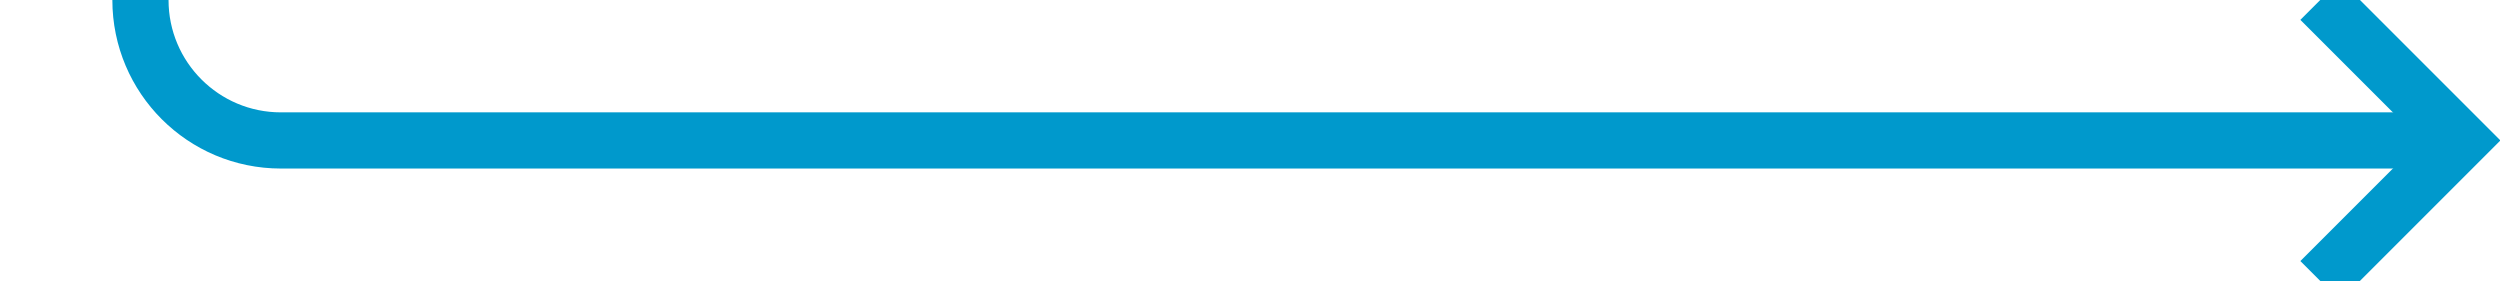
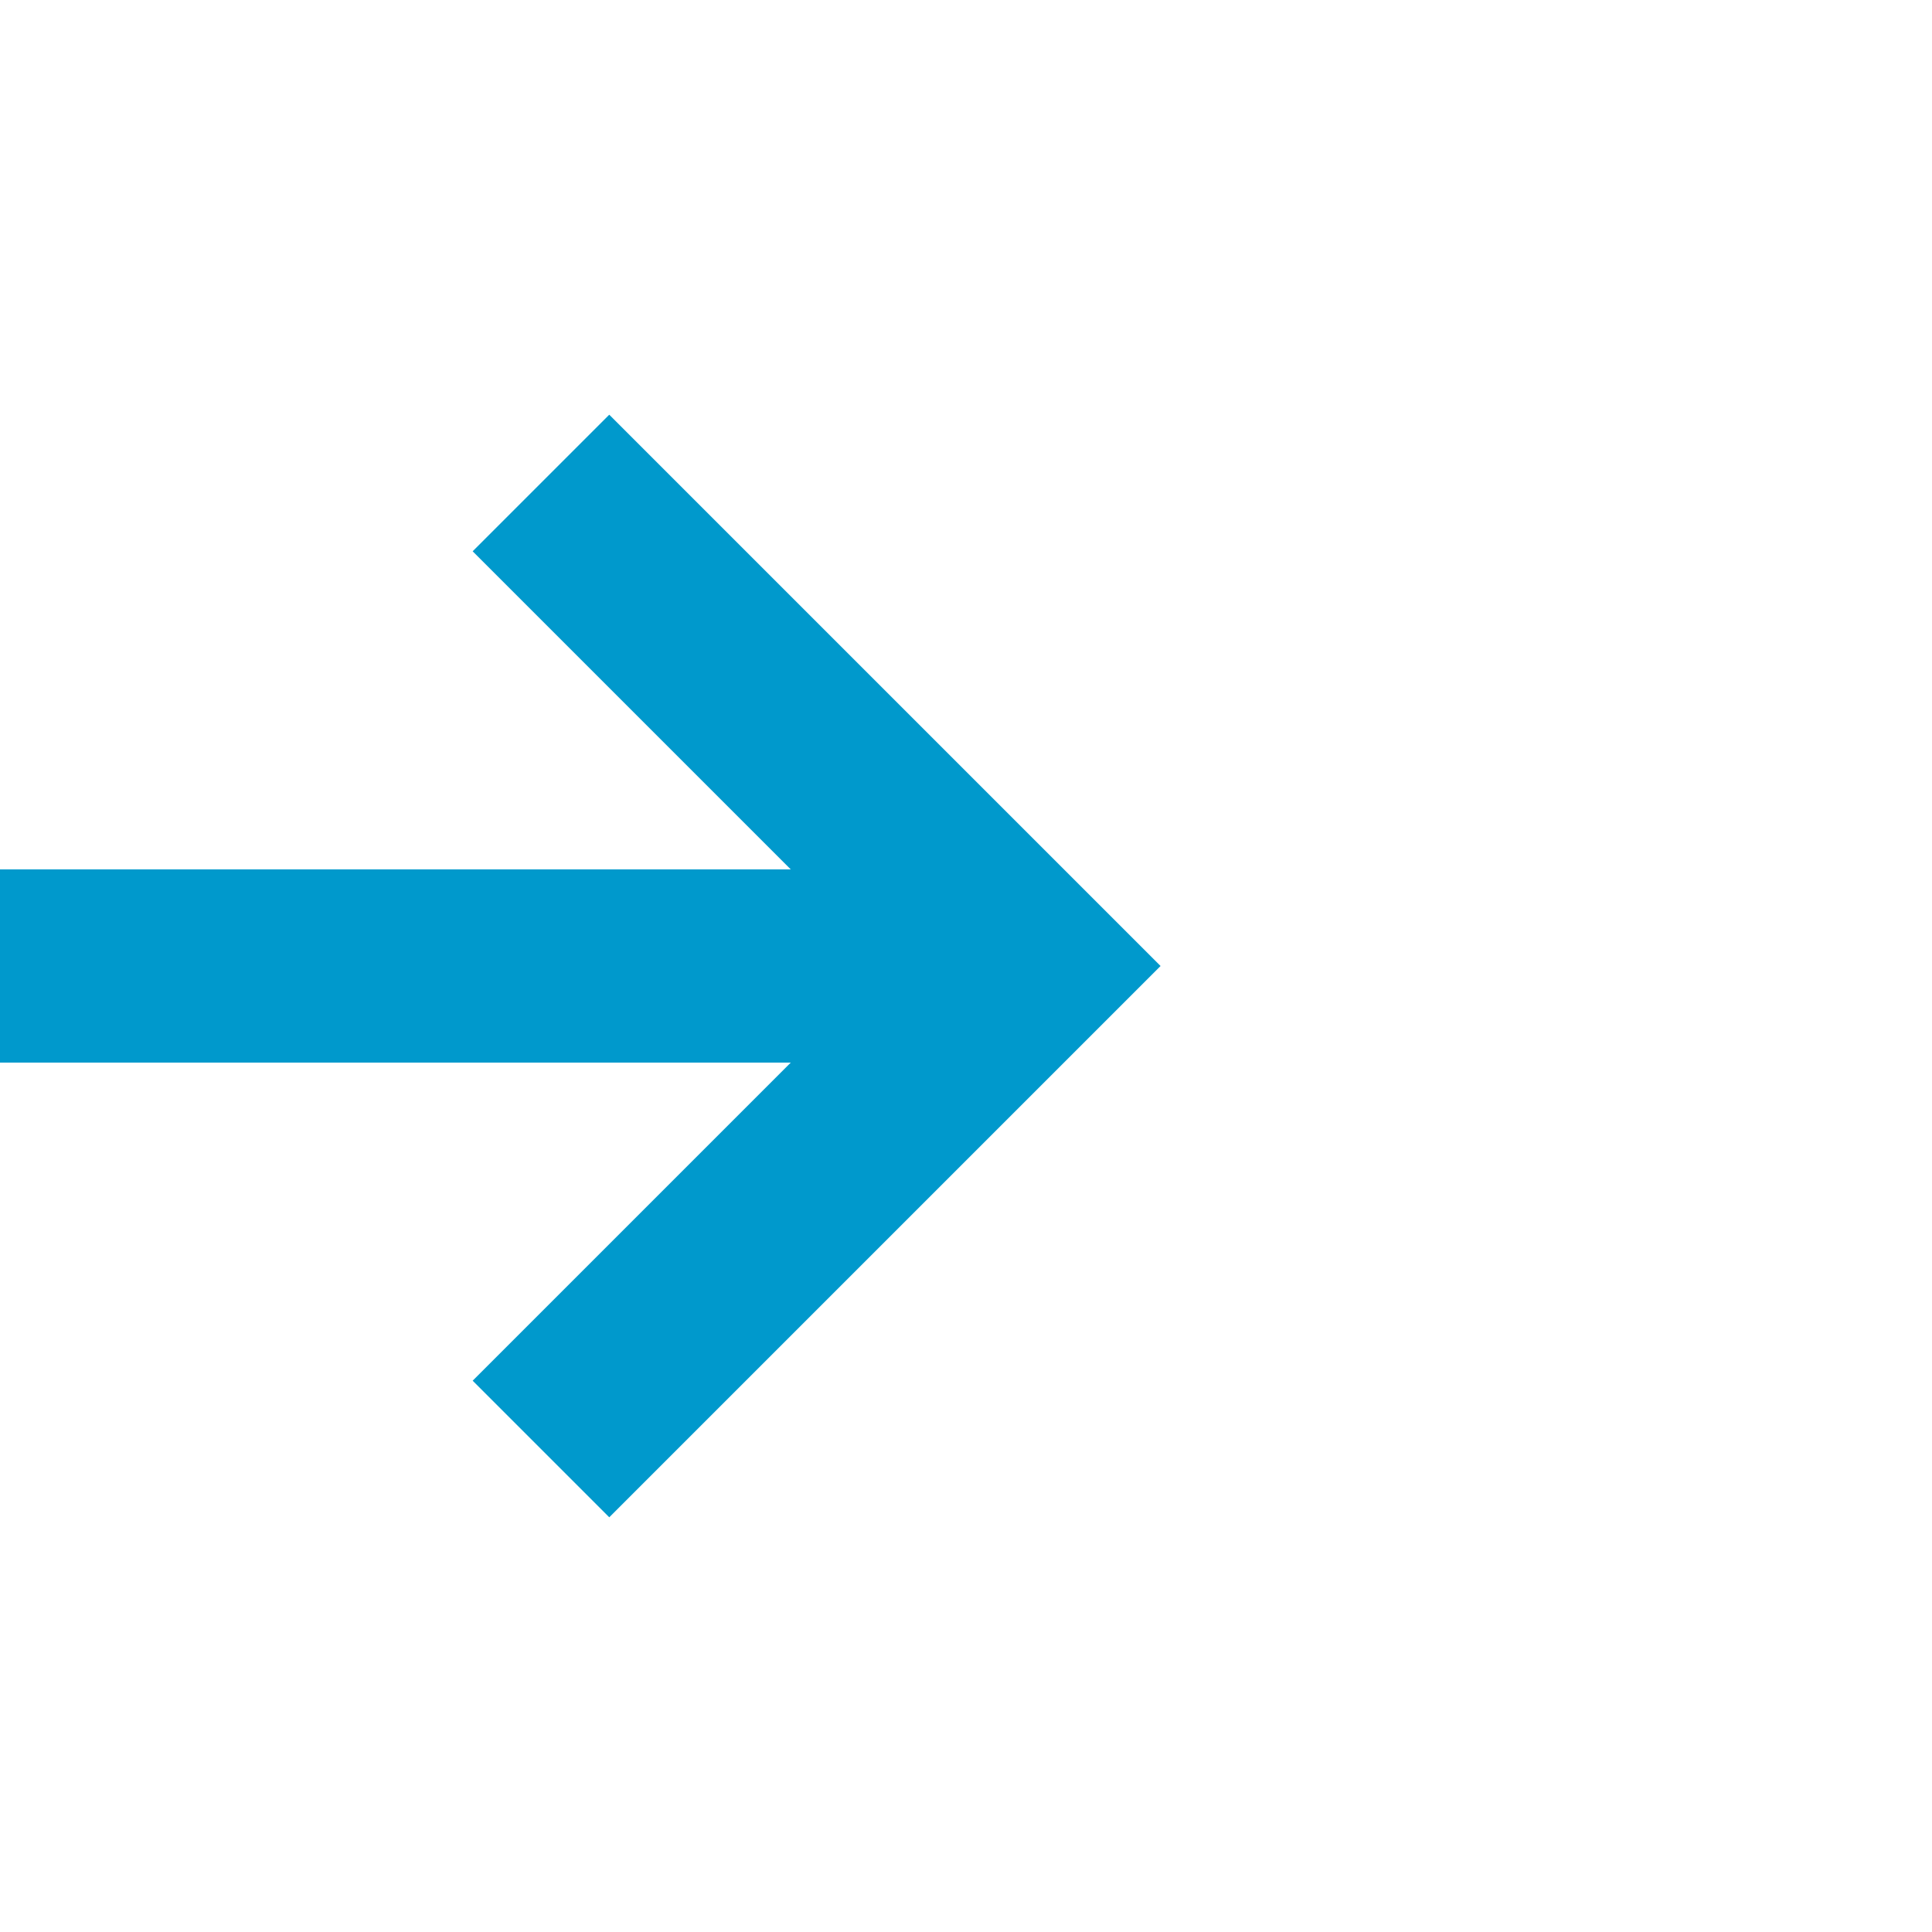
- <svg xmlns="http://www.w3.org/2000/svg" version="1.1" width="89px" height="10px" preserveAspectRatio="xMinYMid meet" viewBox="158 1224  89 8">
-   <path d="M 163 1137  L 163 1223  A 5 5 0 0 0 168 1228 L 245 1228  " stroke-width="2" stroke="#0099cc" fill="none" />
-   <path d="M 239.893 1223.707  L 244.186 1228  L 239.893 1232.293  L 241.307 1233.707  L 246.307 1228.707  L 247.014 1228  L 246.307 1227.293  L 241.307 1222.293  L 239.893 1223.707  Z " fill-rule="nonzero" fill="#0099cc" stroke="none" />
+ <svg xmlns="http://www.w3.org/2000/svg" version="1.1" width="20px" height="20px" preserveAspectRatio="xMinYMid meet" viewBox="403 1485  20 18">
+   <path d="M 347 1494  L 413 1494  " stroke-width="2" stroke="#0099cc" fill="none" />
+   <path d="M 407.893 1489.707  L 412.186 1494  L 407.893 1498.293  L 409.307 1499.707  L 414.307 1494.707  L 415.014 1494  L 414.307 1493.293  L 409.307 1488.293  L 407.893 1489.707  Z " fill-rule="nonzero" fill="#0099cc" stroke="none" />
</svg>
